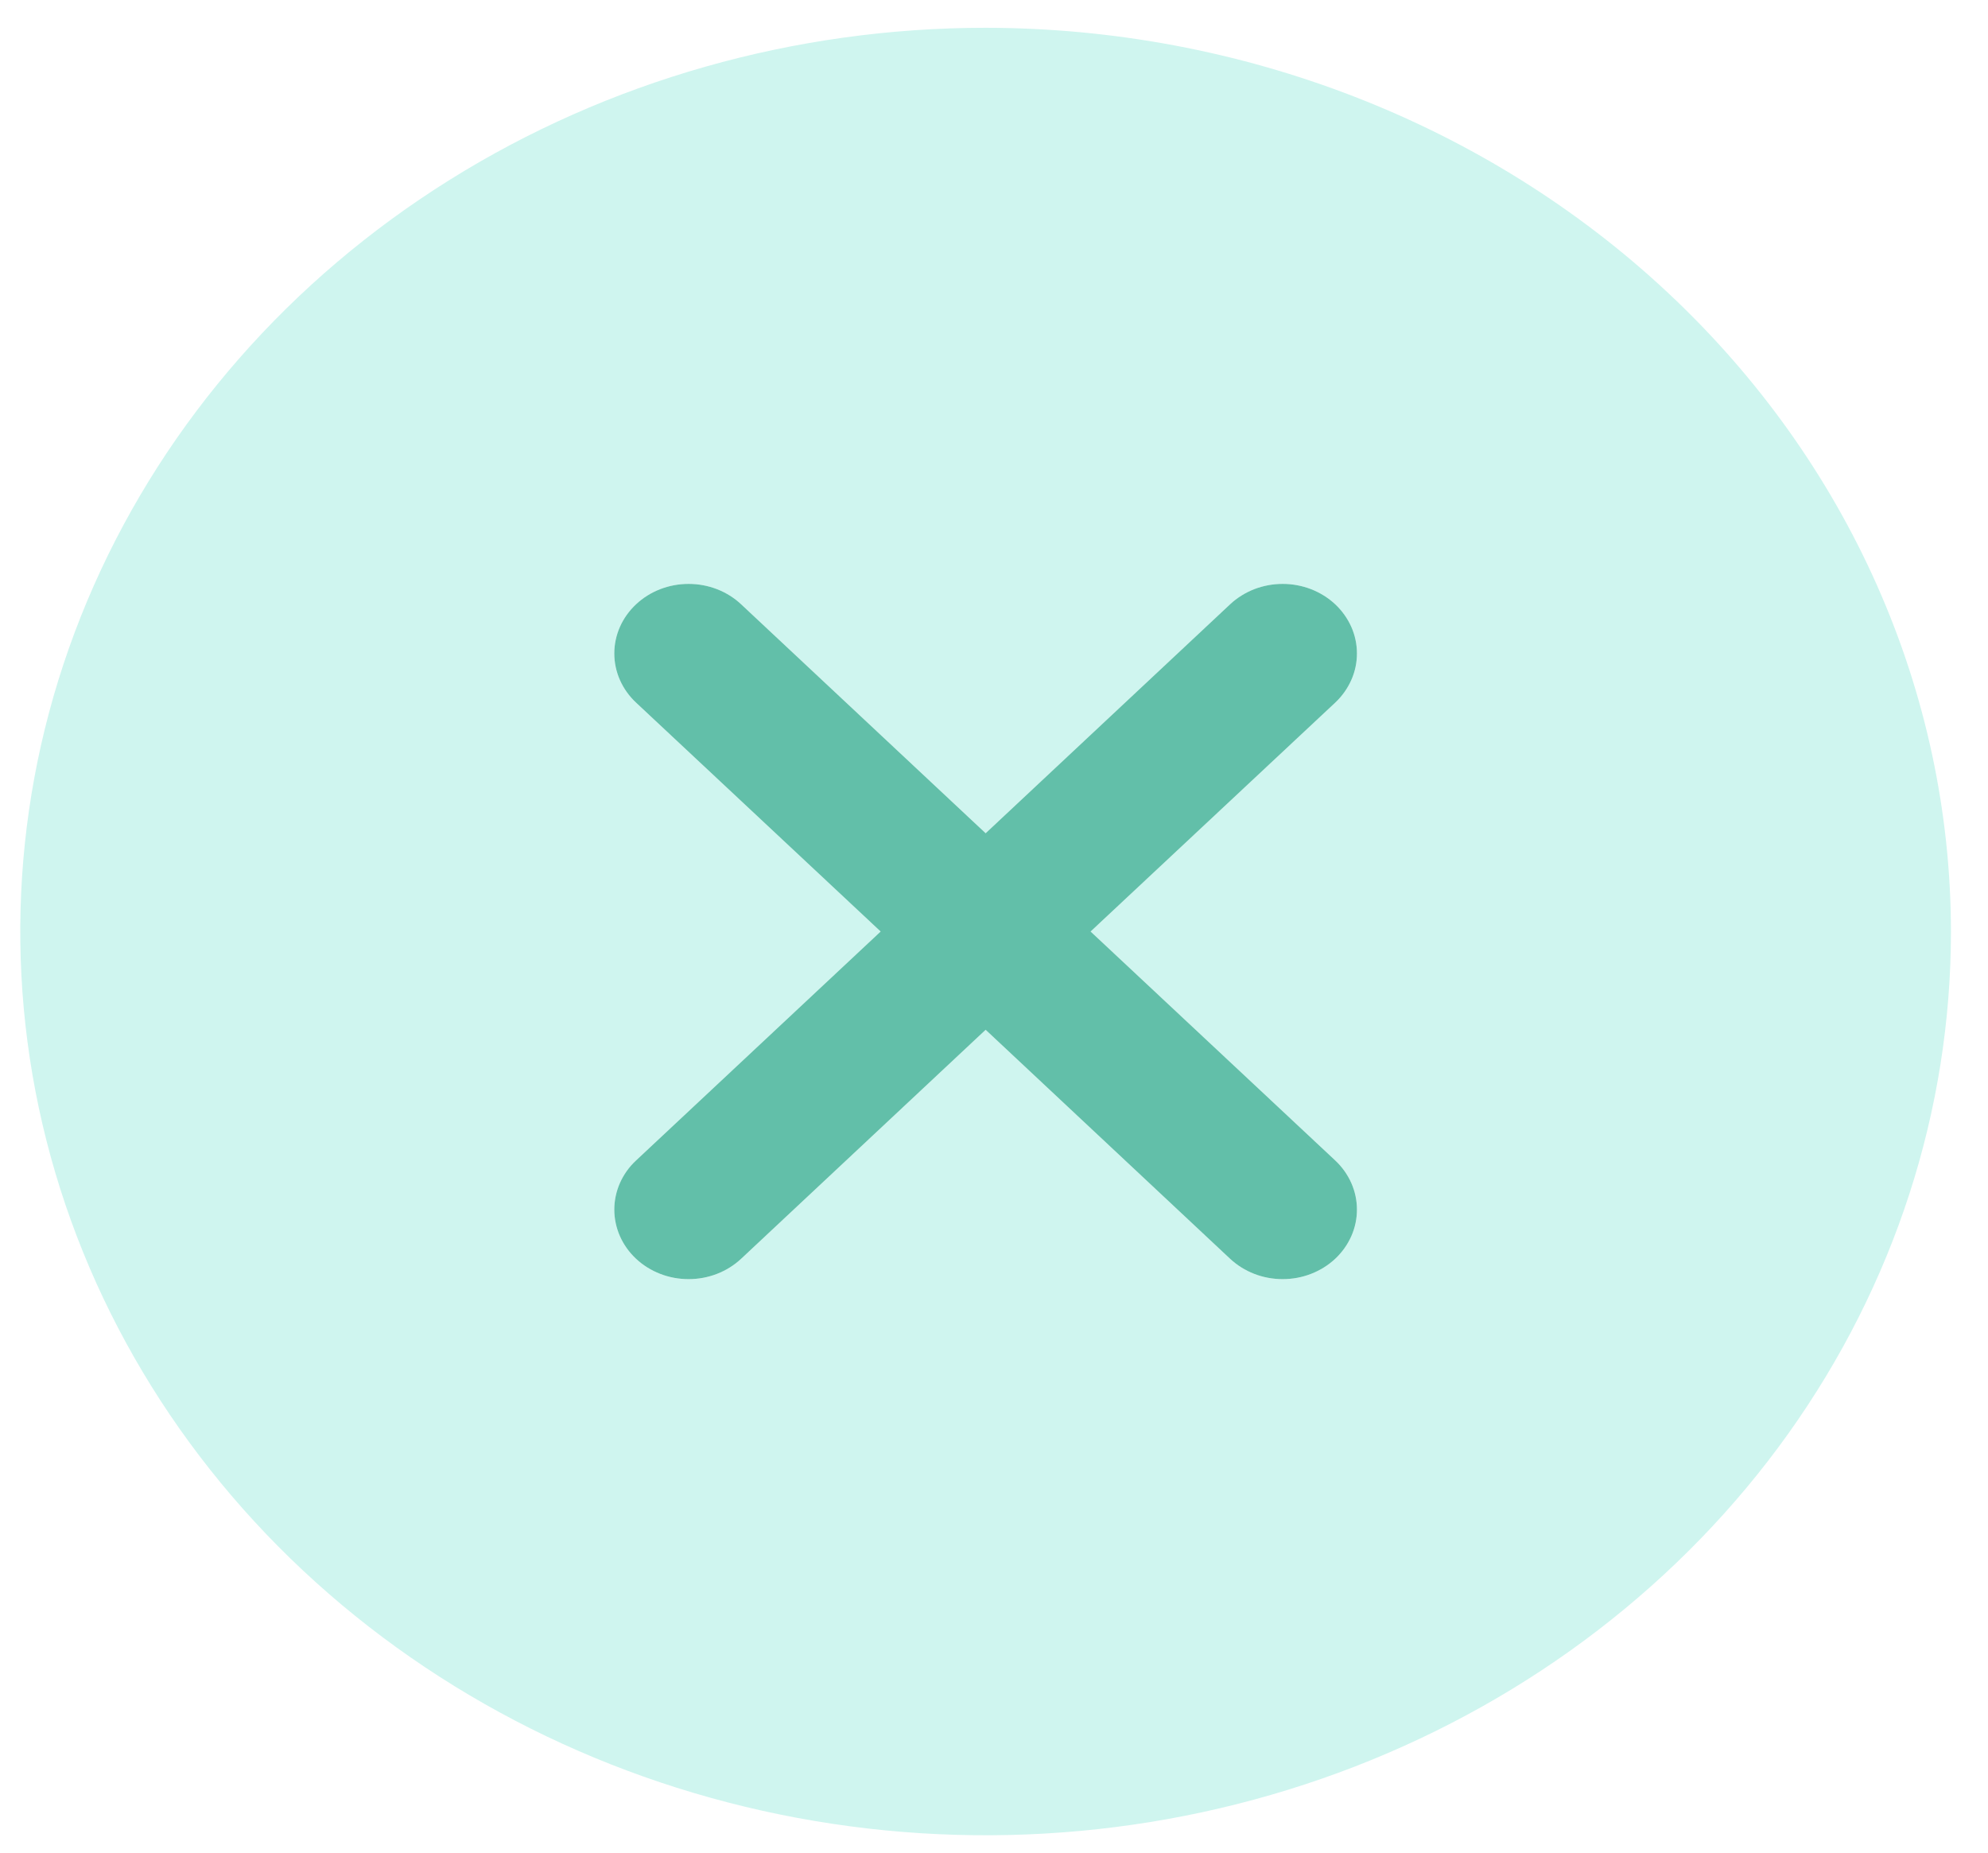
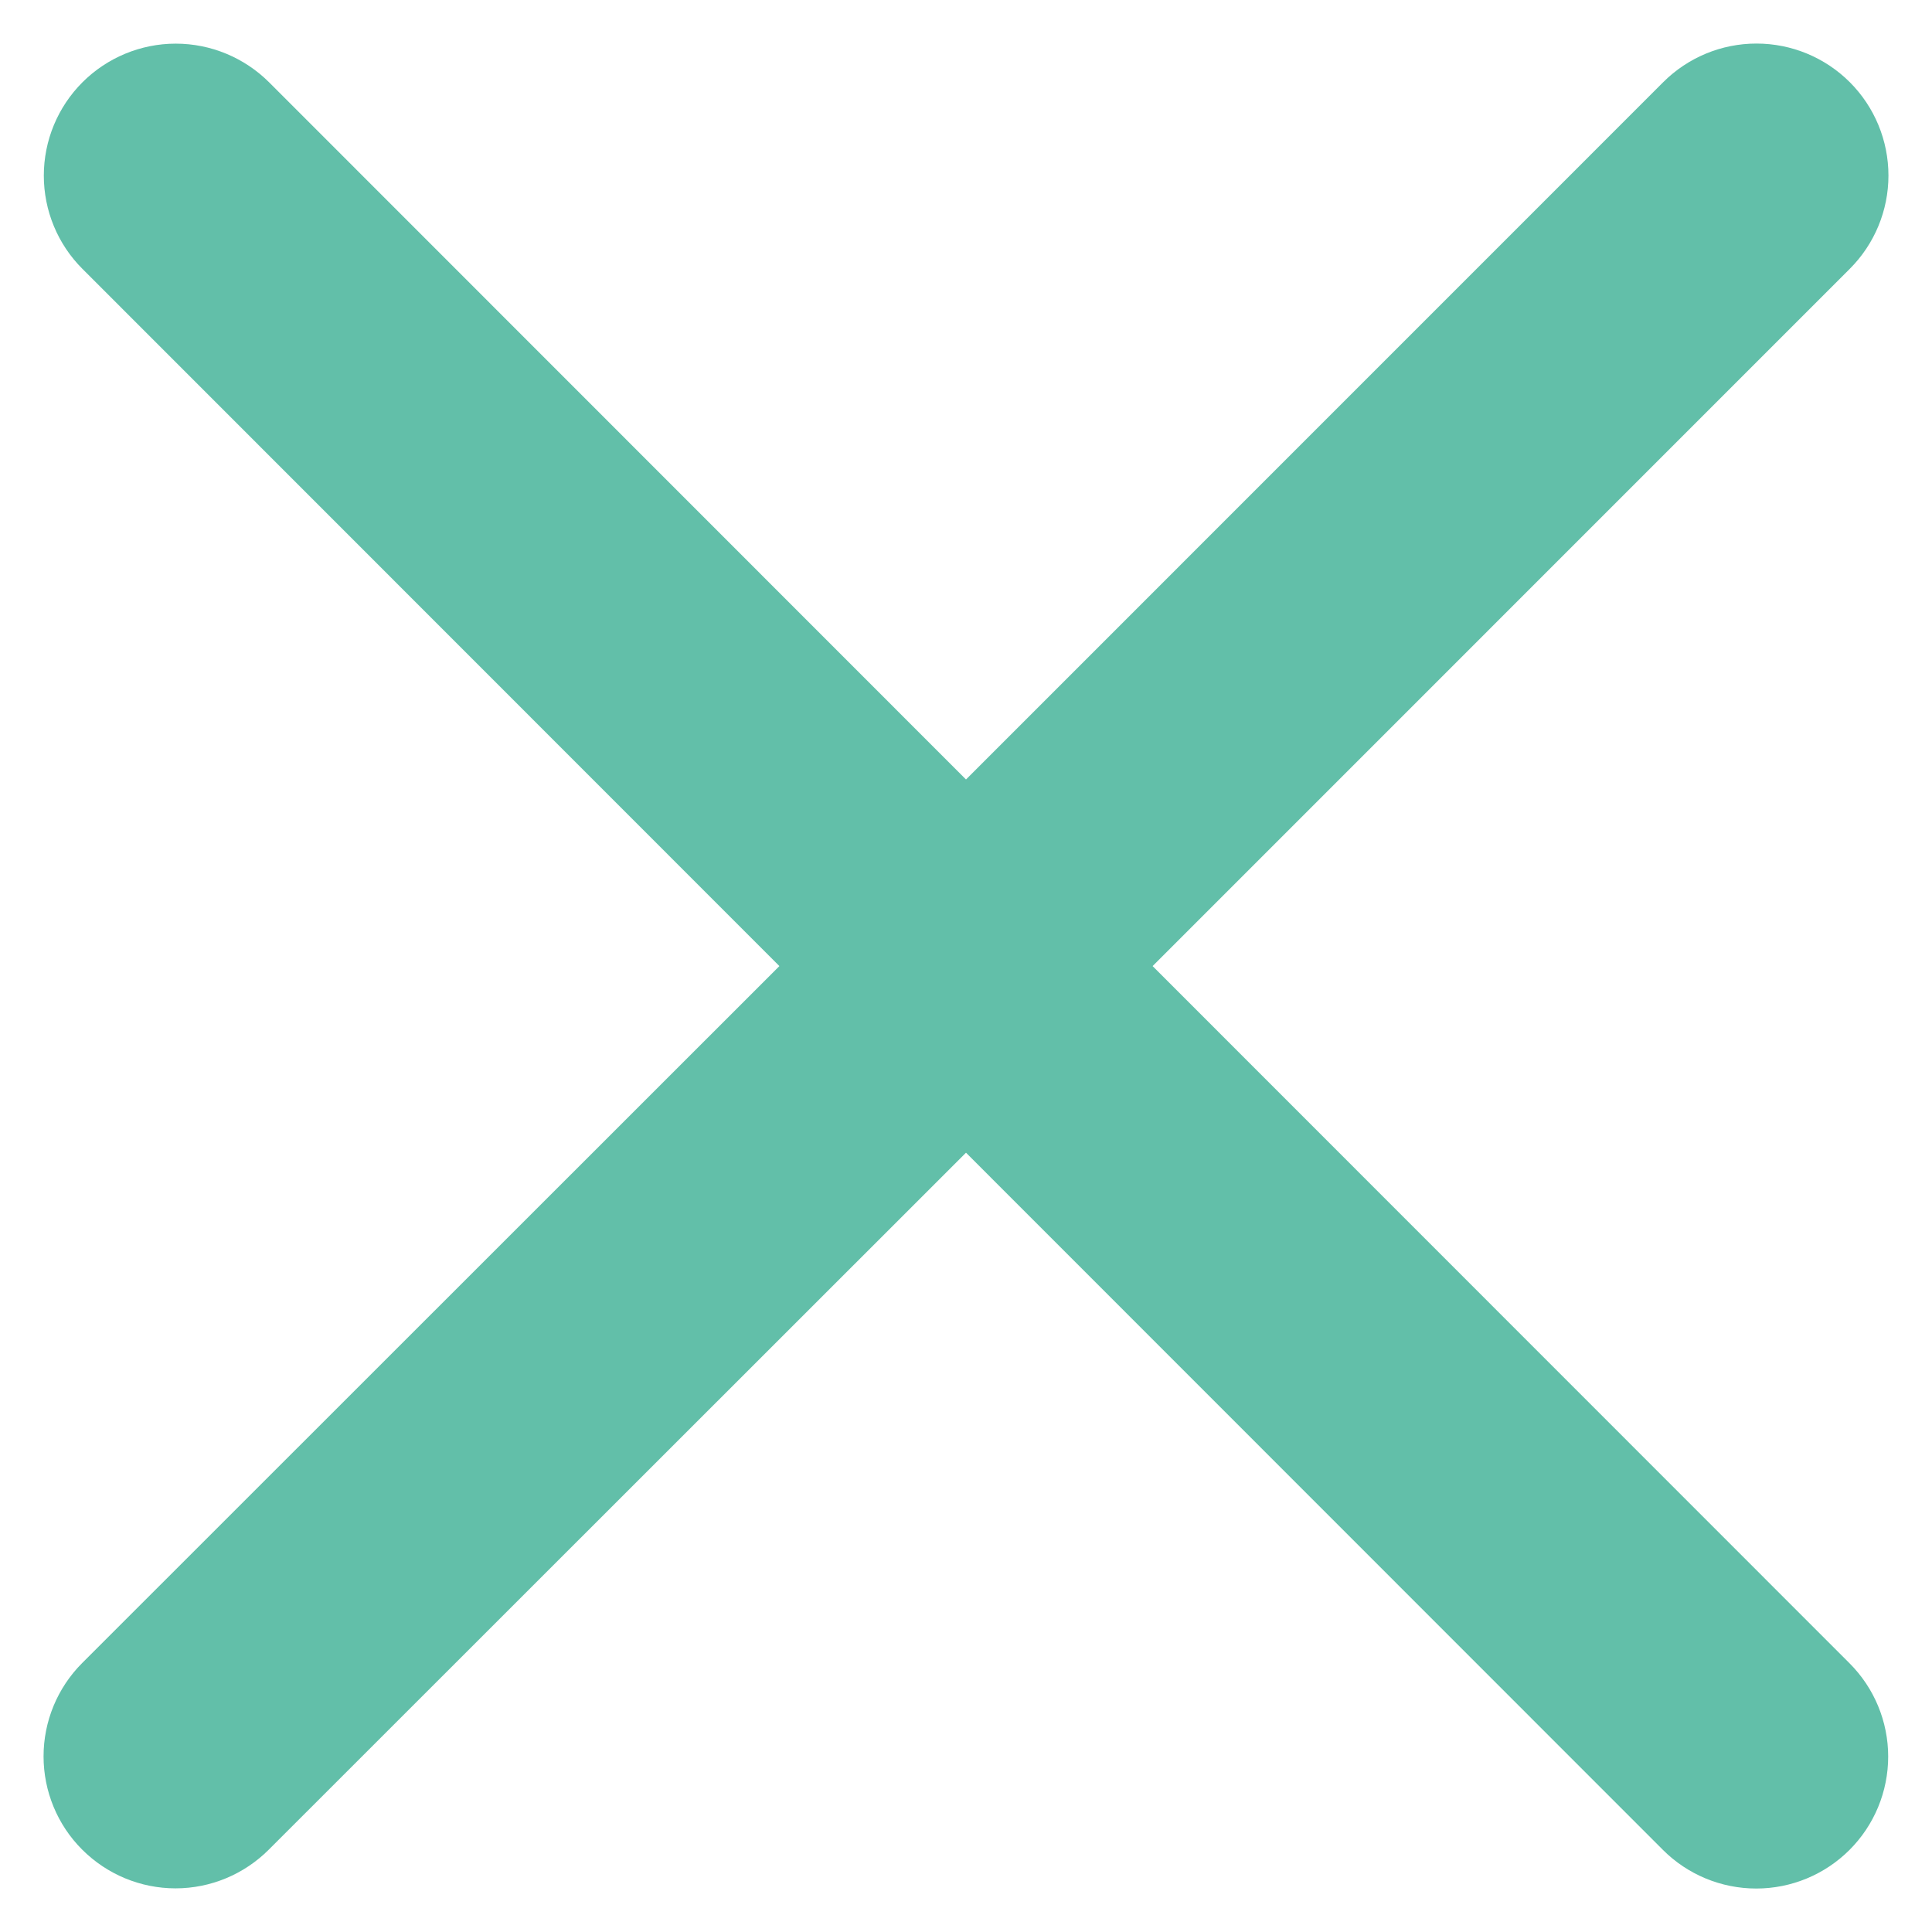
- <svg xmlns="http://www.w3.org/2000/svg" width="44" height="41" viewBox="0 0 44 41" fill="none">
-   <path d="M21.815 0.615C17.589 0.615 13.458 1.788 9.944 3.986C6.431 6.183 3.692 9.307 2.075 12.962C0.458 16.616 0.035 20.637 0.859 24.517C1.684 28.397 3.719 31.96 6.707 34.757C9.695 37.554 13.502 39.459 17.646 40.231C21.791 41.003 26.087 40.607 29.991 39.093C33.895 37.579 37.232 35.016 39.58 31.727C41.927 28.438 43.18 24.571 43.18 20.615C43.175 15.313 40.922 10.229 36.916 6.479C32.91 2.73 27.479 0.621 21.815 0.615ZM29.552 25.681C29.704 25.823 29.825 25.993 29.908 26.18C29.991 26.367 30.033 26.567 30.033 26.769C30.033 26.971 29.991 27.171 29.908 27.358C29.825 27.545 29.704 27.715 29.552 27.858C29.399 28 29.218 28.114 29.018 28.191C28.819 28.269 28.605 28.308 28.389 28.308C28.173 28.308 27.959 28.269 27.759 28.191C27.56 28.114 27.379 28 27.226 27.858L21.815 22.79L16.403 27.858C16.251 28 16.069 28.114 15.87 28.191C15.67 28.269 15.456 28.308 15.241 28.308C15.024 28.308 14.811 28.269 14.611 28.191C14.412 28.114 14.23 28 14.078 27.858C13.925 27.715 13.804 27.545 13.721 27.358C13.639 27.171 13.596 26.971 13.596 26.769C13.596 26.567 13.639 26.367 13.721 26.18C13.804 25.993 13.925 25.823 14.078 25.681L19.491 20.615L14.078 15.55C13.769 15.261 13.596 14.87 13.596 14.461C13.596 14.053 13.769 13.662 14.078 13.373C14.386 13.084 14.804 12.922 15.241 12.922C15.677 12.922 16.095 13.084 16.403 13.373L21.815 18.44L27.226 13.373C27.379 13.23 27.56 13.117 27.759 13.039C27.959 12.962 28.173 12.922 28.389 12.922C28.605 12.922 28.819 12.962 29.018 13.039C29.218 13.117 29.399 13.23 29.552 13.373C29.704 13.516 29.825 13.686 29.908 13.872C29.991 14.059 30.033 14.259 30.033 14.461C30.033 14.664 29.991 14.864 29.908 15.05C29.825 15.237 29.704 15.407 29.552 15.55L24.138 20.615L29.552 25.681Z" fill="#CFF5EF" />
-   <path d="M29.552 25.681C29.704 25.823 29.825 25.993 29.908 26.18C29.991 26.367 30.033 26.567 30.033 26.769C30.033 26.971 29.991 27.171 29.908 27.358C29.825 27.545 29.704 27.715 29.552 27.858C29.399 28 29.218 28.114 29.018 28.191C28.819 28.269 28.605 28.308 28.389 28.308C28.173 28.308 27.959 28.269 27.759 28.191C27.56 28.114 27.379 28 27.226 27.858L21.815 22.79L16.403 27.858C16.251 28 16.069 28.114 15.87 28.191C15.67 28.269 15.456 28.308 15.241 28.308C15.024 28.308 14.811 28.269 14.611 28.191C14.412 28.114 14.23 28 14.078 27.858C13.925 27.715 13.804 27.545 13.721 27.358C13.639 27.171 13.596 26.971 13.596 26.769C13.596 26.567 13.639 26.367 13.721 26.18C13.804 25.993 13.925 25.823 14.078 25.681L19.491 20.615L14.078 15.55C13.769 15.261 13.596 14.87 13.596 14.461C13.596 14.053 13.769 13.662 14.078 13.373C14.386 13.084 14.804 12.922 15.241 12.922C15.677 12.922 16.095 13.084 16.403 13.373L21.815 18.44L27.226 13.373C27.379 13.23 27.56 13.117 27.759 13.039C27.959 12.962 28.173 12.922 28.389 12.922C28.605 12.922 28.819 12.962 29.018 13.039C29.218 13.117 29.399 13.23 29.552 13.373C29.704 13.516 29.825 13.686 29.908 13.872C29.991 14.059 30.033 14.259 30.033 14.461C30.033 14.664 29.991 14.864 29.908 15.05C29.825 15.237 29.704 15.407 29.552 15.55L24.138 20.615L29.552 25.681Z" fill="#62BFA9" />
+ <svg xmlns="http://www.w3.org/2000/svg" width="22" height="22" viewBox="0 0 22 22" fill="none">
+   <path d="M21.061 18.94C21.343 19.222 21.501 19.604 21.501 20.002C21.501 20.401 21.343 20.783 21.061 21.065C20.779 21.347 20.397 21.505 19.999 21.505C19.6 21.505 19.218 21.347 18.936 21.065L11 13.126L3.061 21.062C2.779 21.344 2.397 21.503 1.999 21.503C1.6 21.503 1.218 21.344 0.936 21.062C0.654 20.781 0.496 20.398 0.496 20C0.496 19.601 0.654 19.219 0.936 18.937L8.875 11.001L0.939 3.062C0.657 2.781 0.499 2.398 0.499 2C0.499 1.601 0.657 1.219 0.939 0.937C1.22 0.656 1.603 0.497 2.001 0.497C2.4 0.497 2.782 0.656 3.064 0.937L11 8.876L18.939 0.936C19.221 0.654 19.603 0.496 20.001 0.496C20.4 0.496 20.782 0.654 21.064 0.936C21.346 1.218 21.504 1.6 21.504 1.999C21.504 2.397 21.346 2.779 21.064 3.061L13.125 11.001L21.061 18.94Z" fill="#62BFA9" />
</svg>
